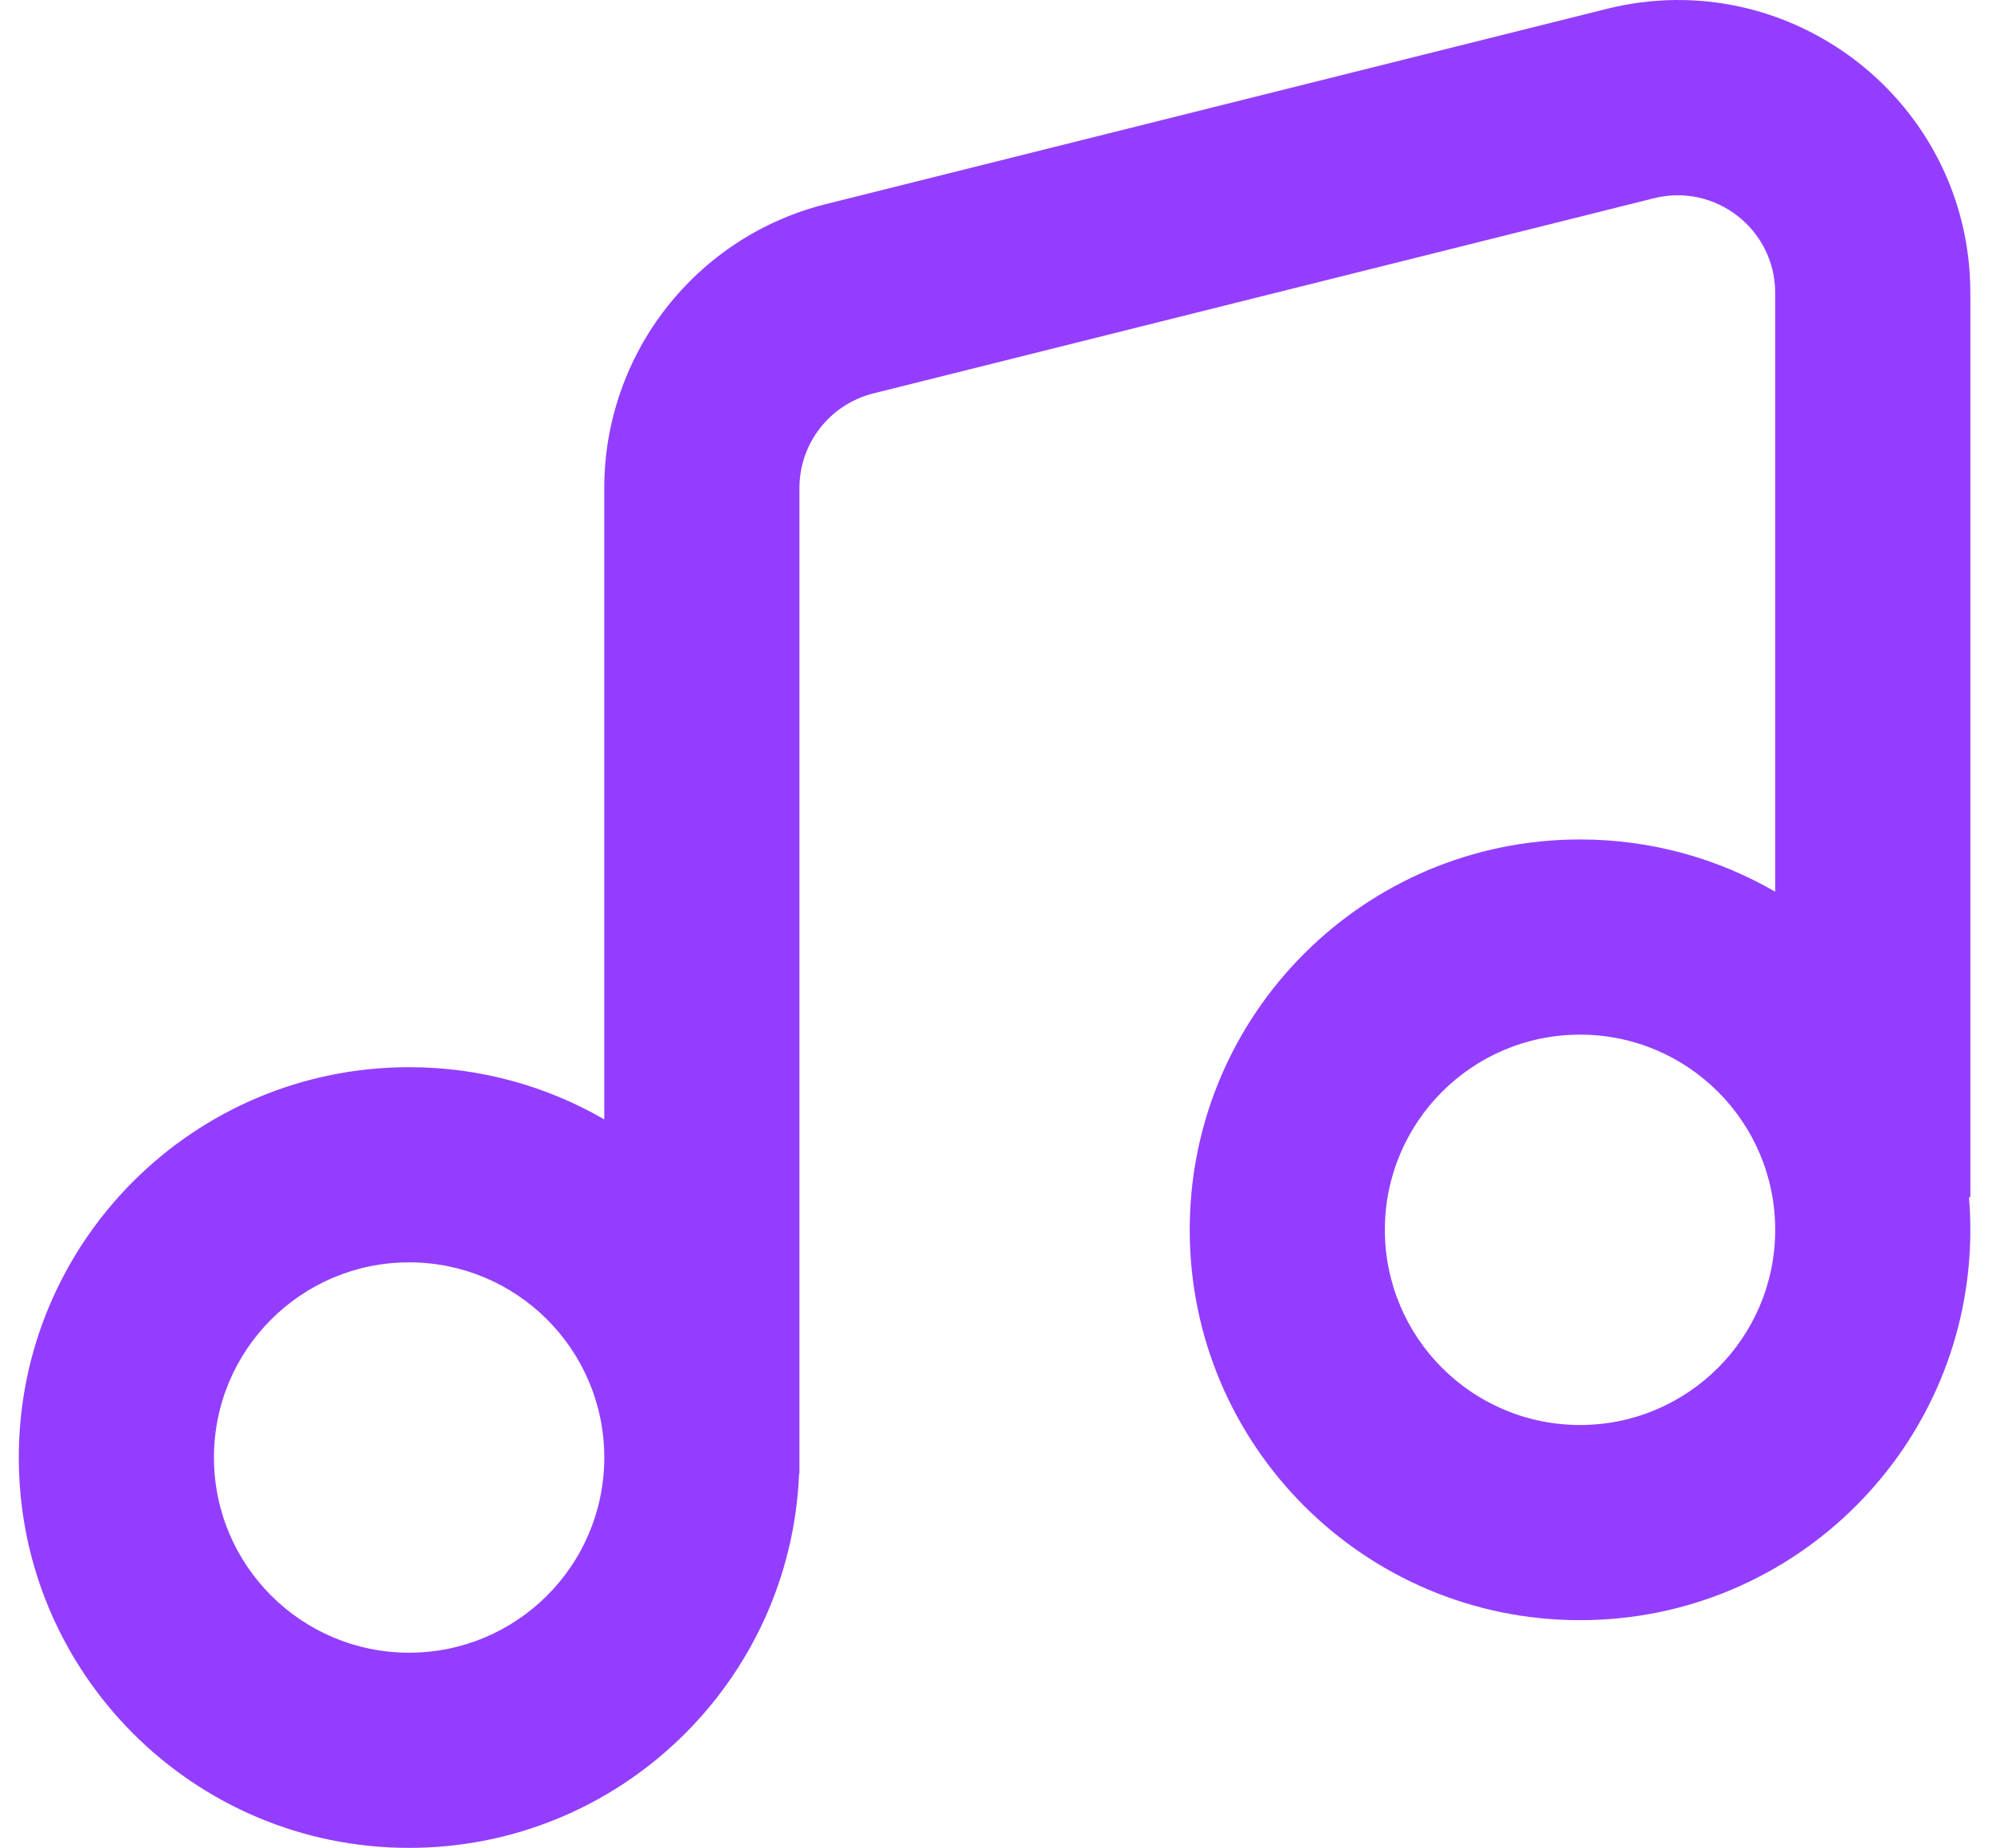
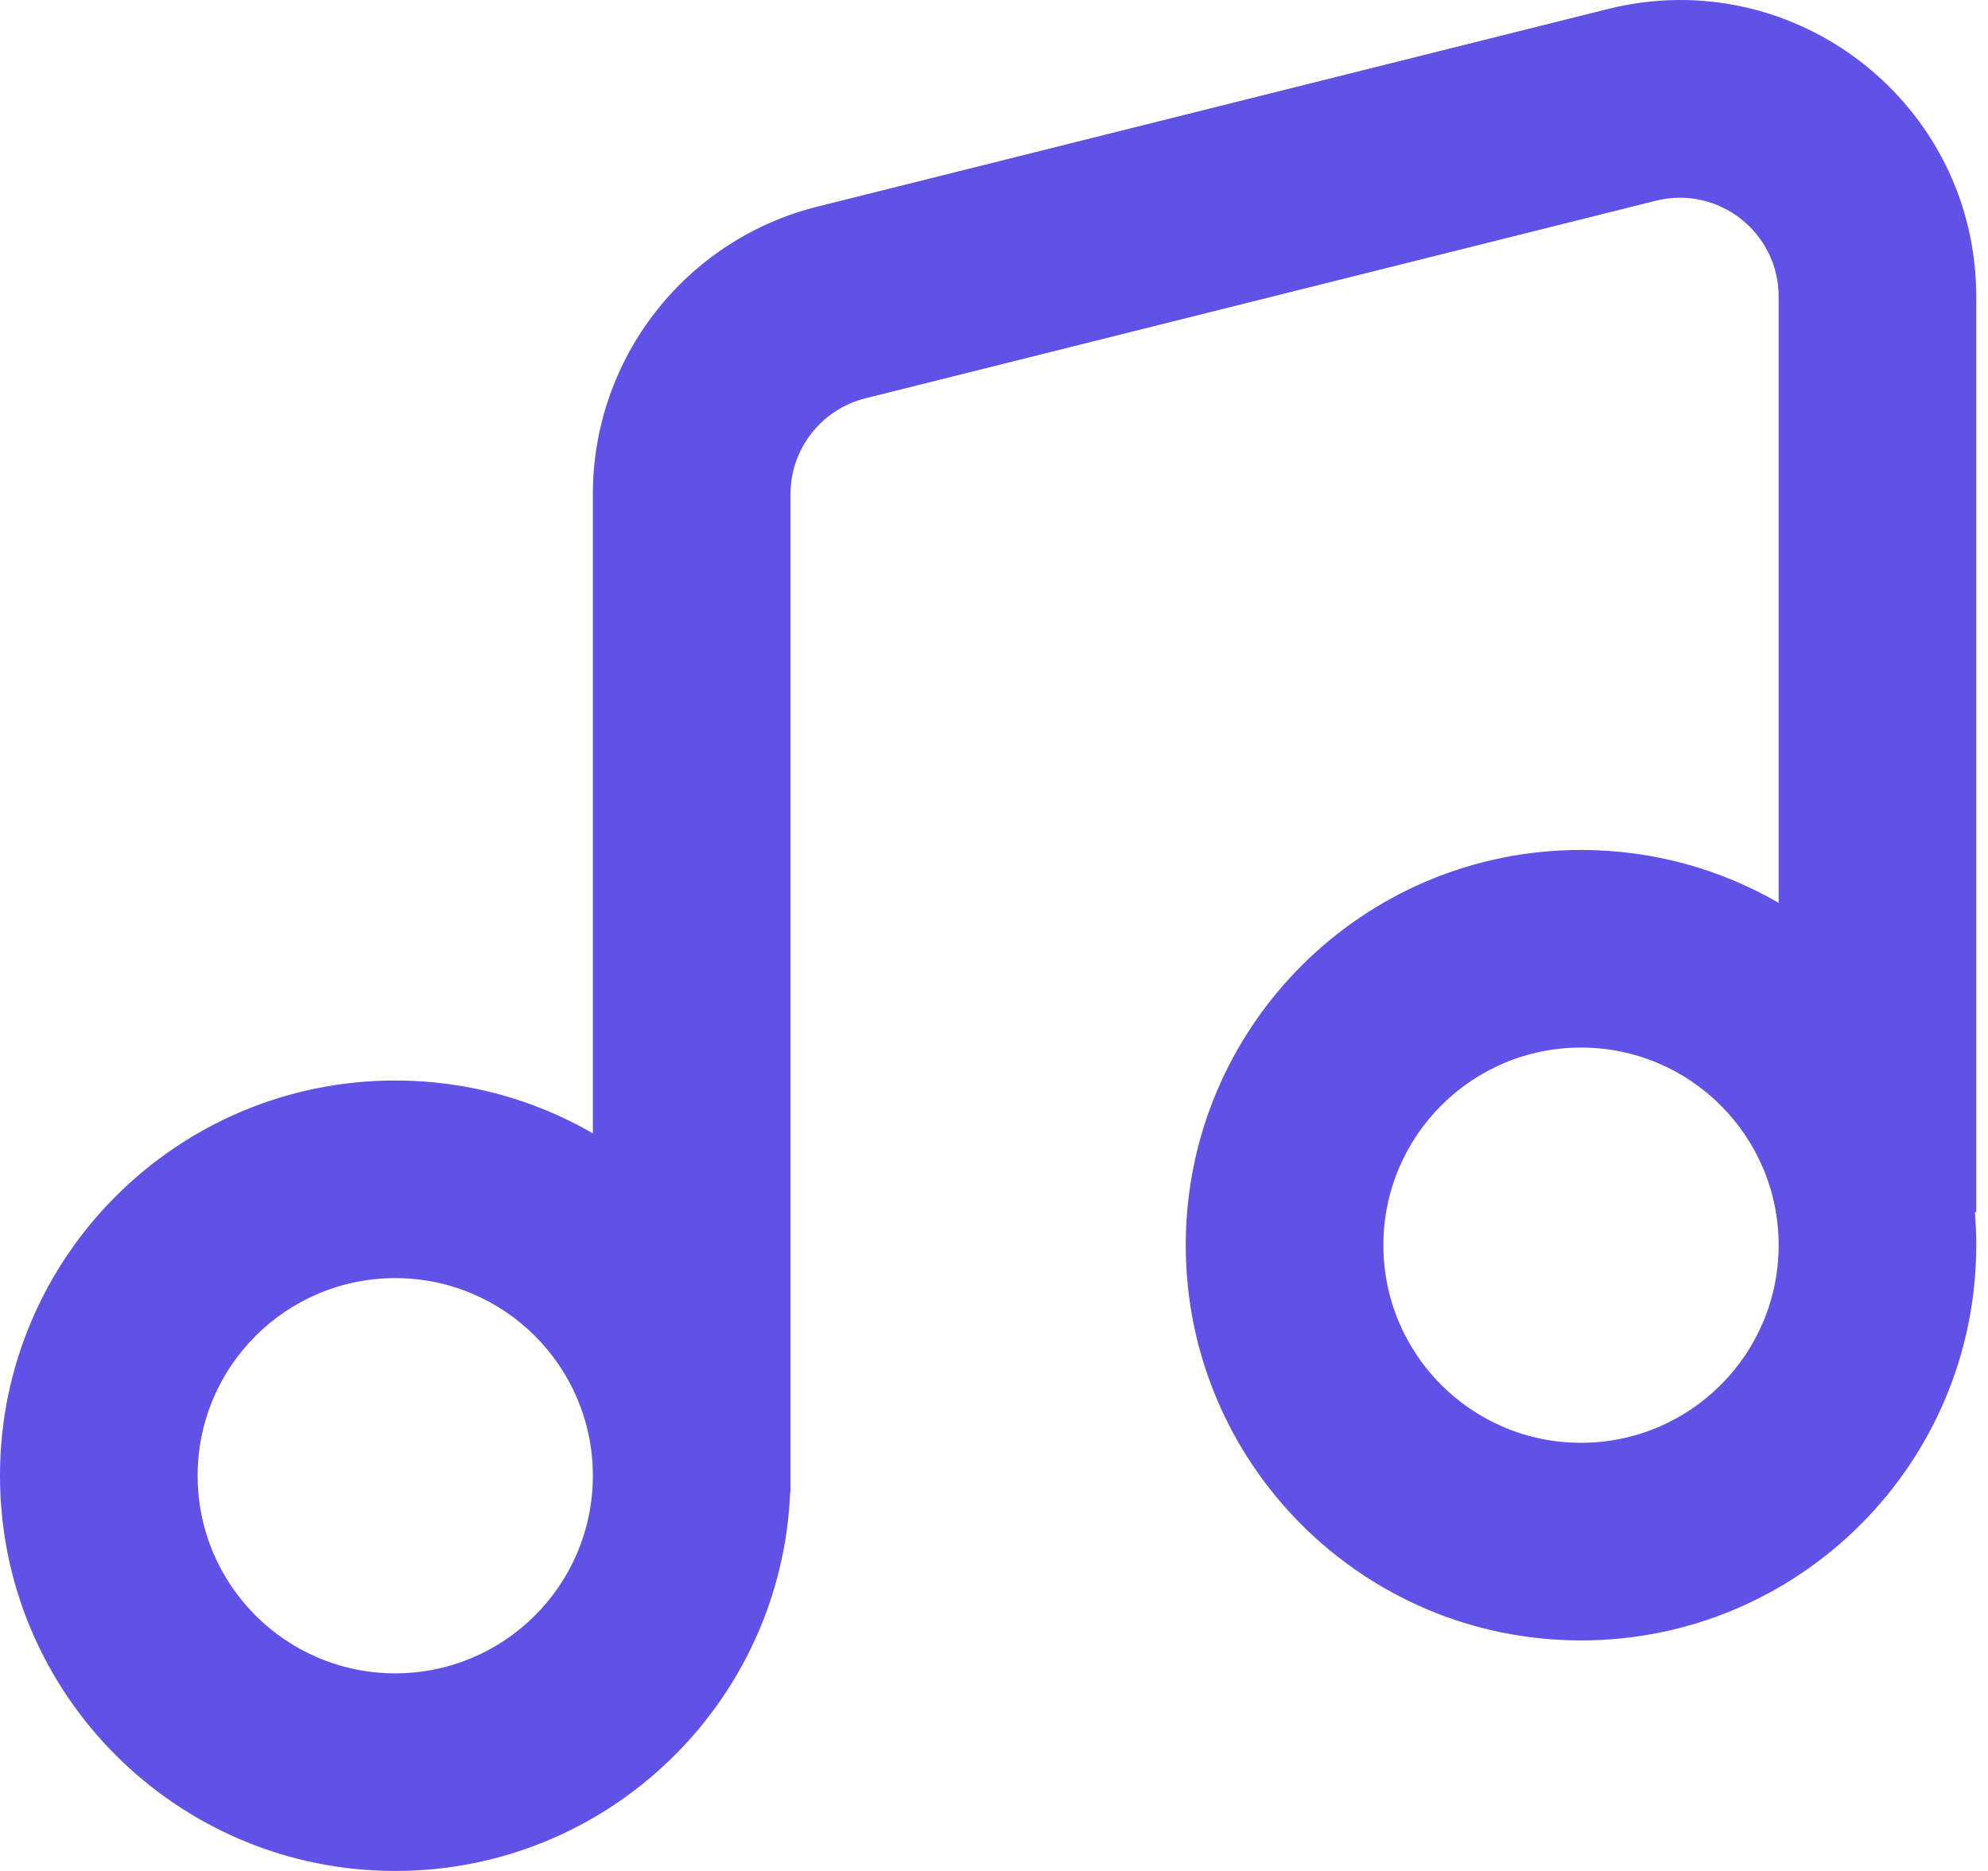
- <svg xmlns="http://www.w3.org/2000/svg" width="69" height="64" viewBox="0 0 69 64" fill="none">
-   <path fill-rule="evenodd" clip-rule="evenodd" d="M68.25 10.145C68.25 3.548 62.05 -1.292 55.651 0.308L28.611 7.068C24.097 8.196 20.931 12.252 20.931 16.905L20.931 38.769C18.942 37.619 16.634 36.961 14.171 36.961C6.704 36.961 0.651 43.014 0.651 50.48C0.651 57.947 6.704 64 14.171 64C21.449 64 27.384 58.249 27.679 51.044H27.691V50.546C27.691 50.524 27.691 50.502 27.691 50.48C27.691 50.458 27.691 50.436 27.691 50.414L27.691 16.905C27.691 15.354 28.746 14.002 30.251 13.626L57.29 6.866C59.423 6.332 61.49 7.946 61.49 10.145V30.883C59.501 29.733 57.193 29.074 54.73 29.074C47.263 29.074 41.21 35.127 41.21 42.594C41.21 50.061 47.263 56.114 54.73 56.114C62.197 56.114 68.25 50.061 68.25 42.594C68.25 42.214 68.234 41.839 68.203 41.467H68.25V10.145ZM20.931 50.434V50.527C20.906 54.239 17.889 57.24 14.171 57.24C10.438 57.24 7.411 54.214 7.411 50.48C7.411 46.747 10.438 43.721 14.171 43.721C17.889 43.721 20.906 46.722 20.931 50.434ZM54.73 49.354C58.463 49.354 61.49 46.327 61.49 42.594C61.49 38.861 58.463 35.834 54.73 35.834C50.997 35.834 47.97 38.861 47.97 42.594C47.97 46.327 50.997 49.354 54.73 49.354Z" fill="#933EFF" />
+ <svg xmlns="http://www.w3.org/2000/svg" width="68" height="64" viewBox="0 0 68 64" fill="none">
+   <path fill-rule="evenodd" clip-rule="evenodd" d="M67.598 10.145C67.598 3.548 61.399 -1.292 54.999 0.308L27.96 7.068C23.446 8.196 20.279 12.252 20.279 16.905L20.279 38.769C18.291 37.619 15.982 36.961 13.52 36.961C6.053 36.961 0 43.014 0 50.48C0 57.947 6.053 64 13.52 64C20.798 64 26.733 58.249 27.028 51.044H27.039V50.546C27.039 50.524 27.039 50.502 27.039 50.48C27.039 50.458 27.039 50.436 27.039 50.414L27.039 16.905C27.039 15.354 28.095 14.002 29.599 13.626L56.639 6.866C58.772 6.332 60.839 7.946 60.839 10.145V30.883C58.85 29.733 56.541 29.074 54.079 29.074C46.612 29.074 40.559 35.127 40.559 42.594C40.559 50.061 46.612 56.114 54.079 56.114C61.545 56.114 67.598 50.061 67.598 42.594C67.598 42.214 67.583 41.839 67.552 41.467H67.598V10.145ZM20.279 50.434V50.527C20.254 54.239 17.238 57.24 13.52 57.24C9.786 57.24 6.76 54.214 6.76 50.48C6.76 46.747 9.786 43.721 13.52 43.721C17.238 43.721 20.254 46.722 20.279 50.434ZM54.079 49.354C57.812 49.354 60.839 46.327 60.839 42.594C60.839 38.861 57.812 35.834 54.079 35.834C50.345 35.834 47.319 38.861 47.319 42.594C47.319 46.327 50.345 49.354 54.079 49.354Z" fill="#6051E7" />
</svg>
